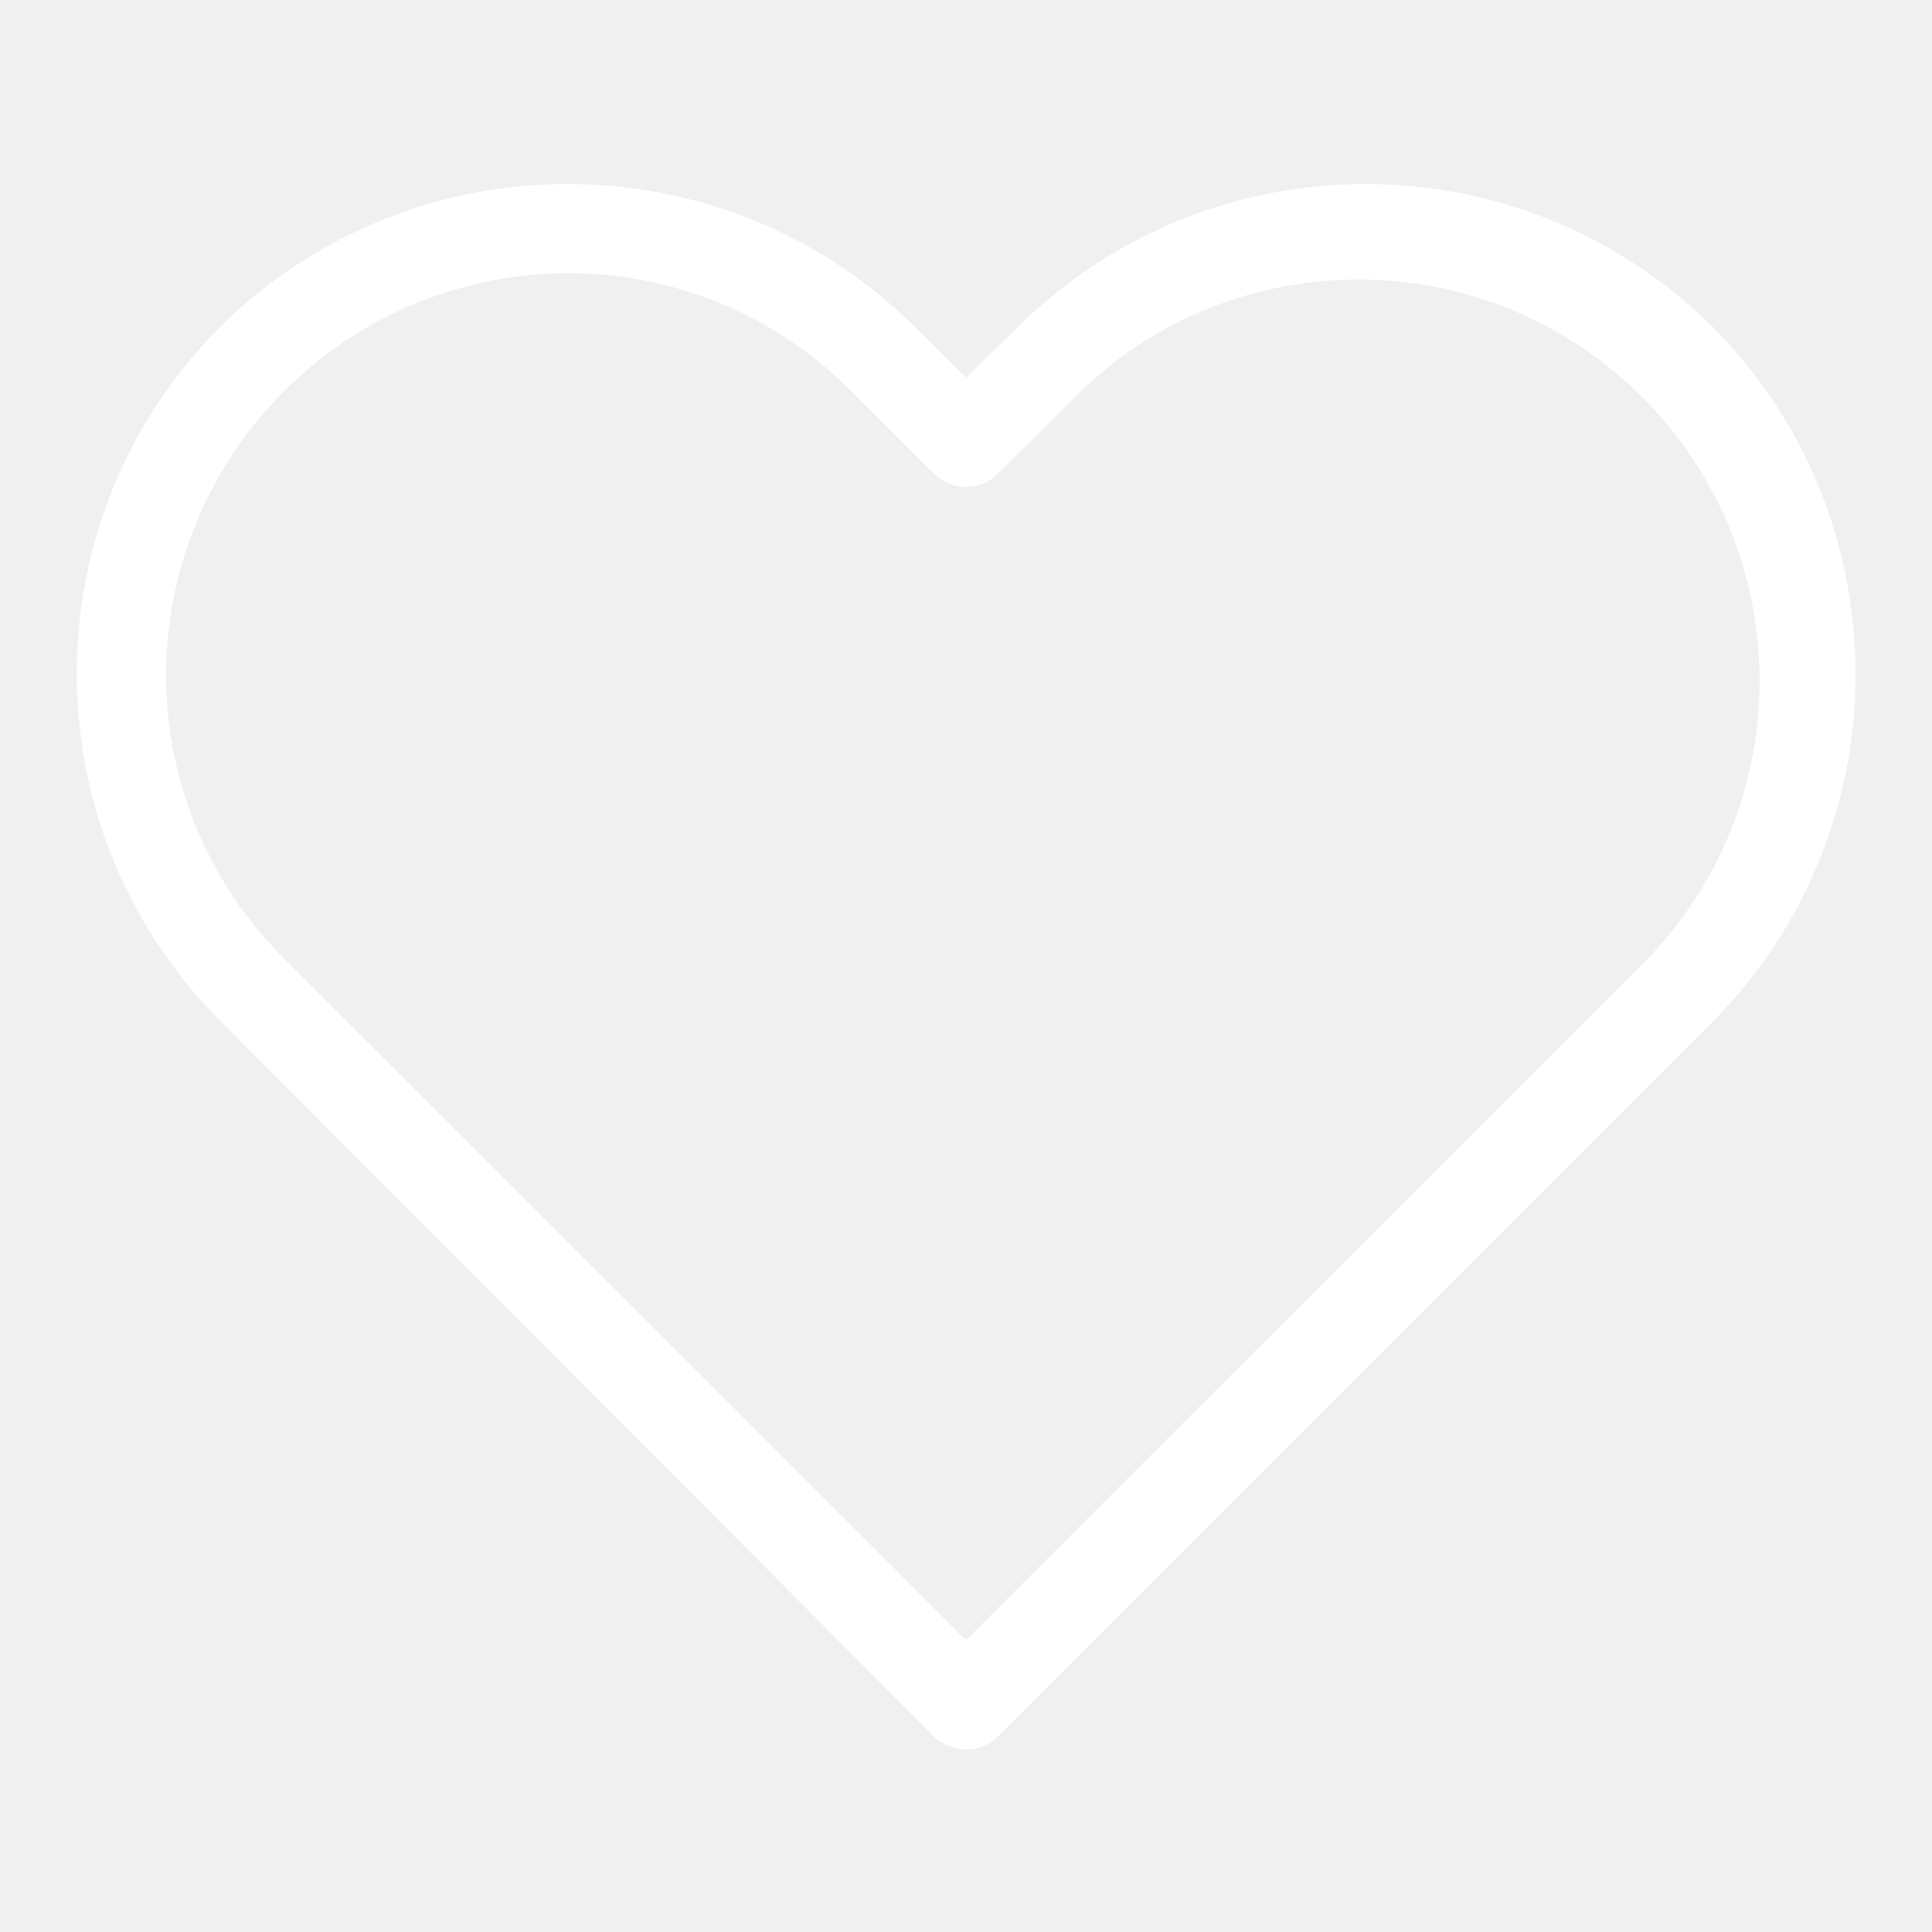
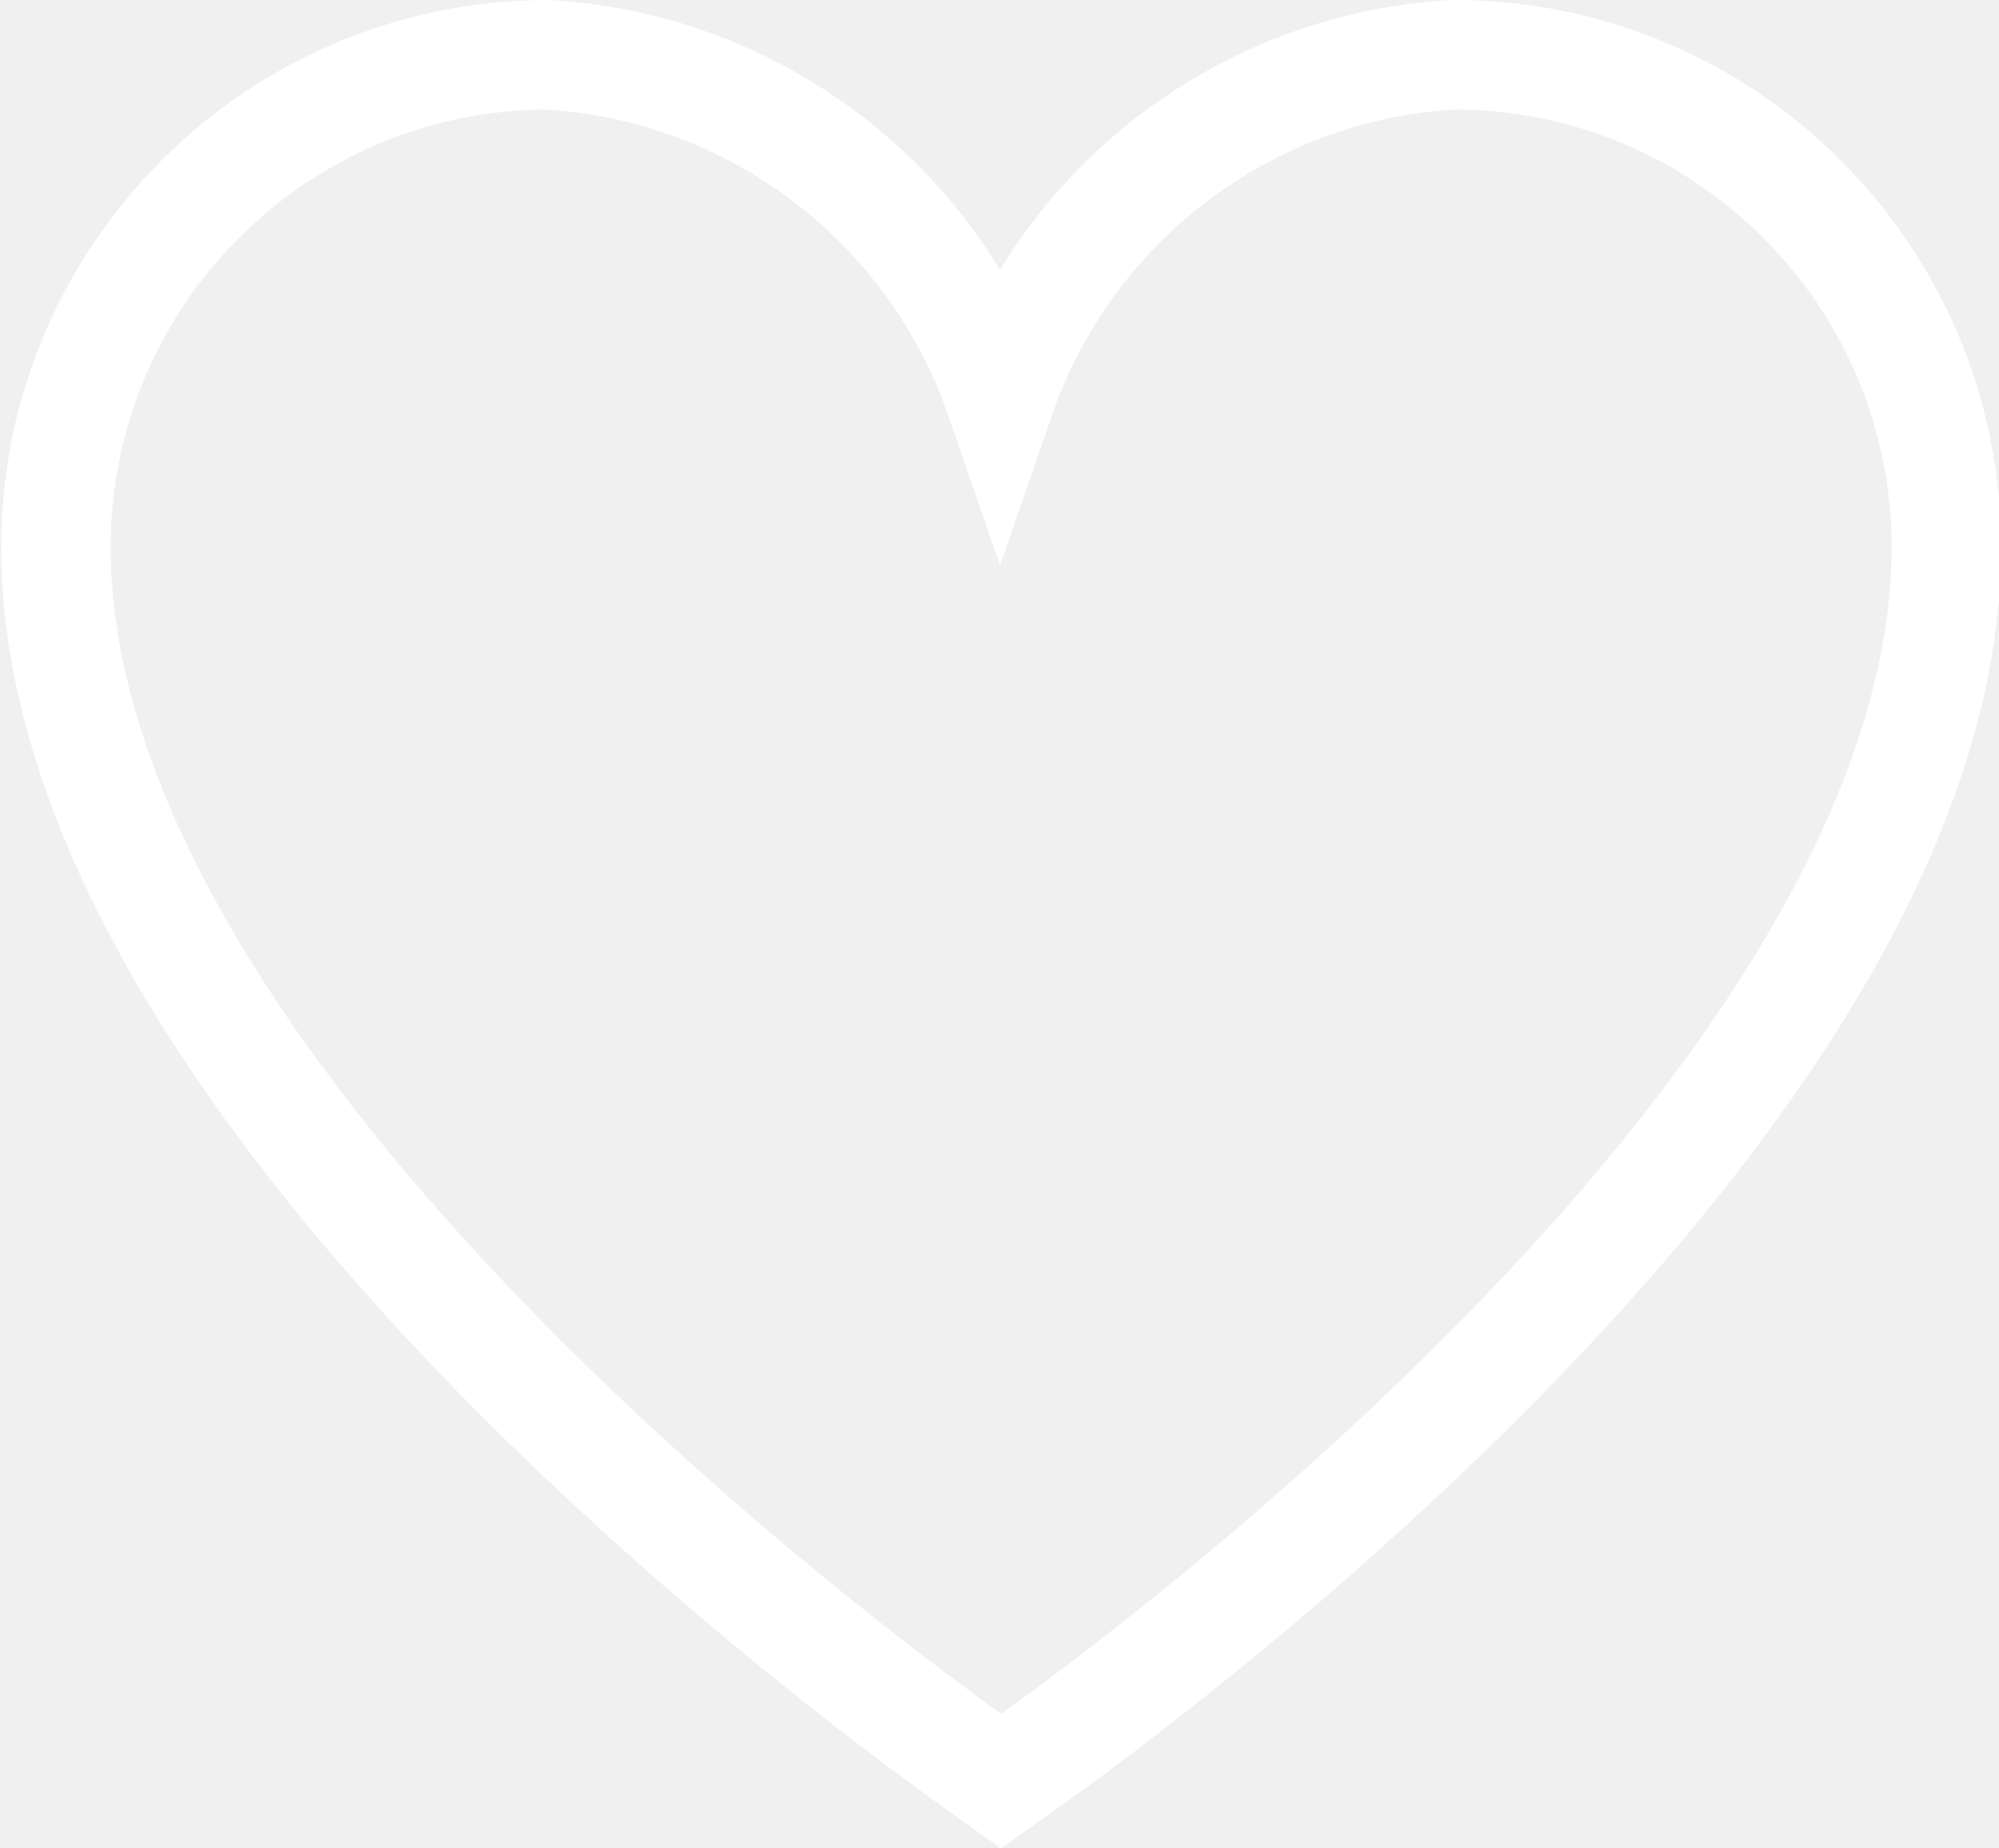
- <svg xmlns="http://www.w3.org/2000/svg" id="Capa_1" width="36px" height="36px" fill="#fff" viewBox="0 0 64 64">
-   <g id="Layer_46" data-name="Layer 46">
-     <path d="M56.73,10.82a16.36,16.36,0,0,0-23,0L32,12.51l-1.7-1.69a16.36,16.36,0,0,0-23,0,16.28,16.28,0,0,0,0,23L30.94,              57.52a1.51,1.51,0,0,0,2.12,0L56.73,33.85A16.36,16.36,0,0,0,56.73,10.82ZM54.61,31.73,32,54.33,9.39,31.73a13.21,              13.21,0,0,1-3.89-9.4A13.35,13.35,0,0,1,18.79,9.05a13.16,13.16,0,0,1,9.39,3.89l2.76,2.75a1.49,1.49,0,0,0,2.12,0l2.76-2.75A13.29,13.29,0,0,1,54.61,31.73Z" />
-   </g>
+ <svg xmlns="http://www.w3.org/2000/svg" id="Layer_1" data-name="Layer 1" viewBox="0 0 18.25 16.87">
+   <defs>
+     <style>.cls-1{fill:none;stroke:#fff;stroke-miterlimit:10;}</style>
+   </defs>
+   <path class="cls-1" d="M40.75-11.73A4.66,4.66,0,0,0,36.62-8.6a4.66,4.66,0,0,0-4.13-3.13A4.5,4.5,0,0,0,28-7.24c0,4.86,7,10.11,8.42,11.12l.21.15.21-.15c1.41-1,8.42-6.26,8.42-11.12A4.5,4.5,0,0,0,40.75-11.73Z" transform="translate(-27.49 12.23)" />
</svg>
